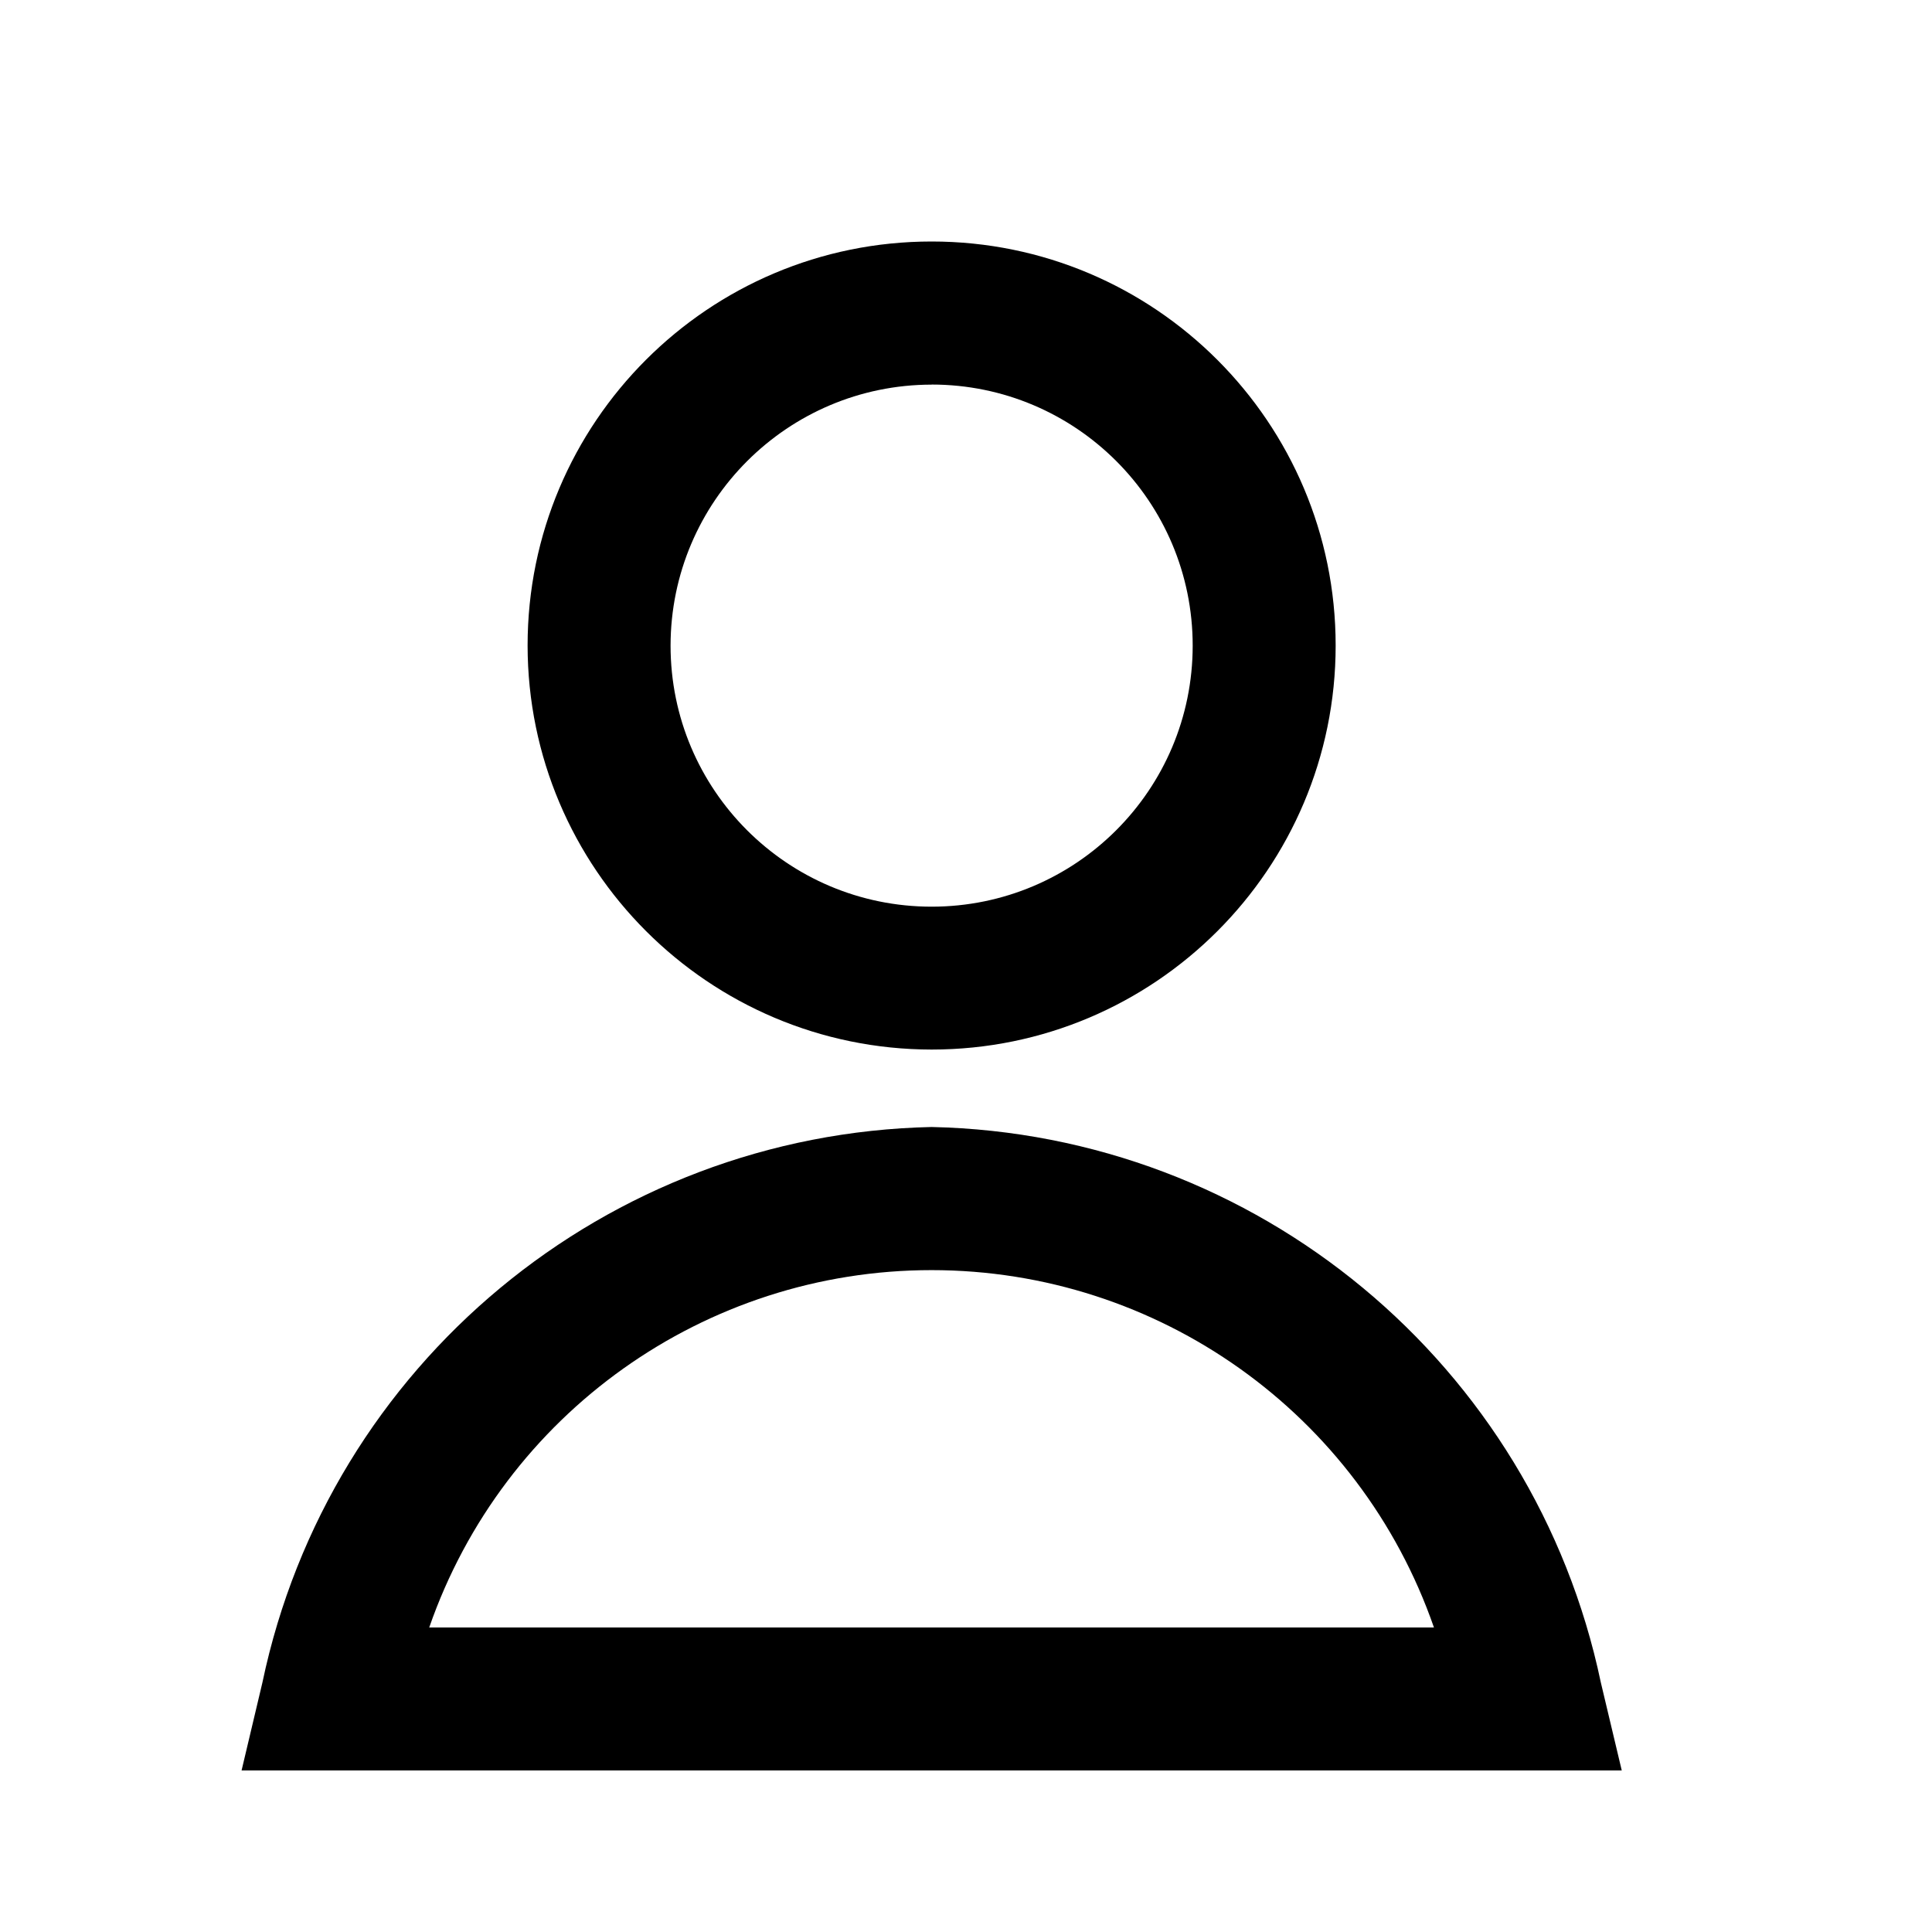
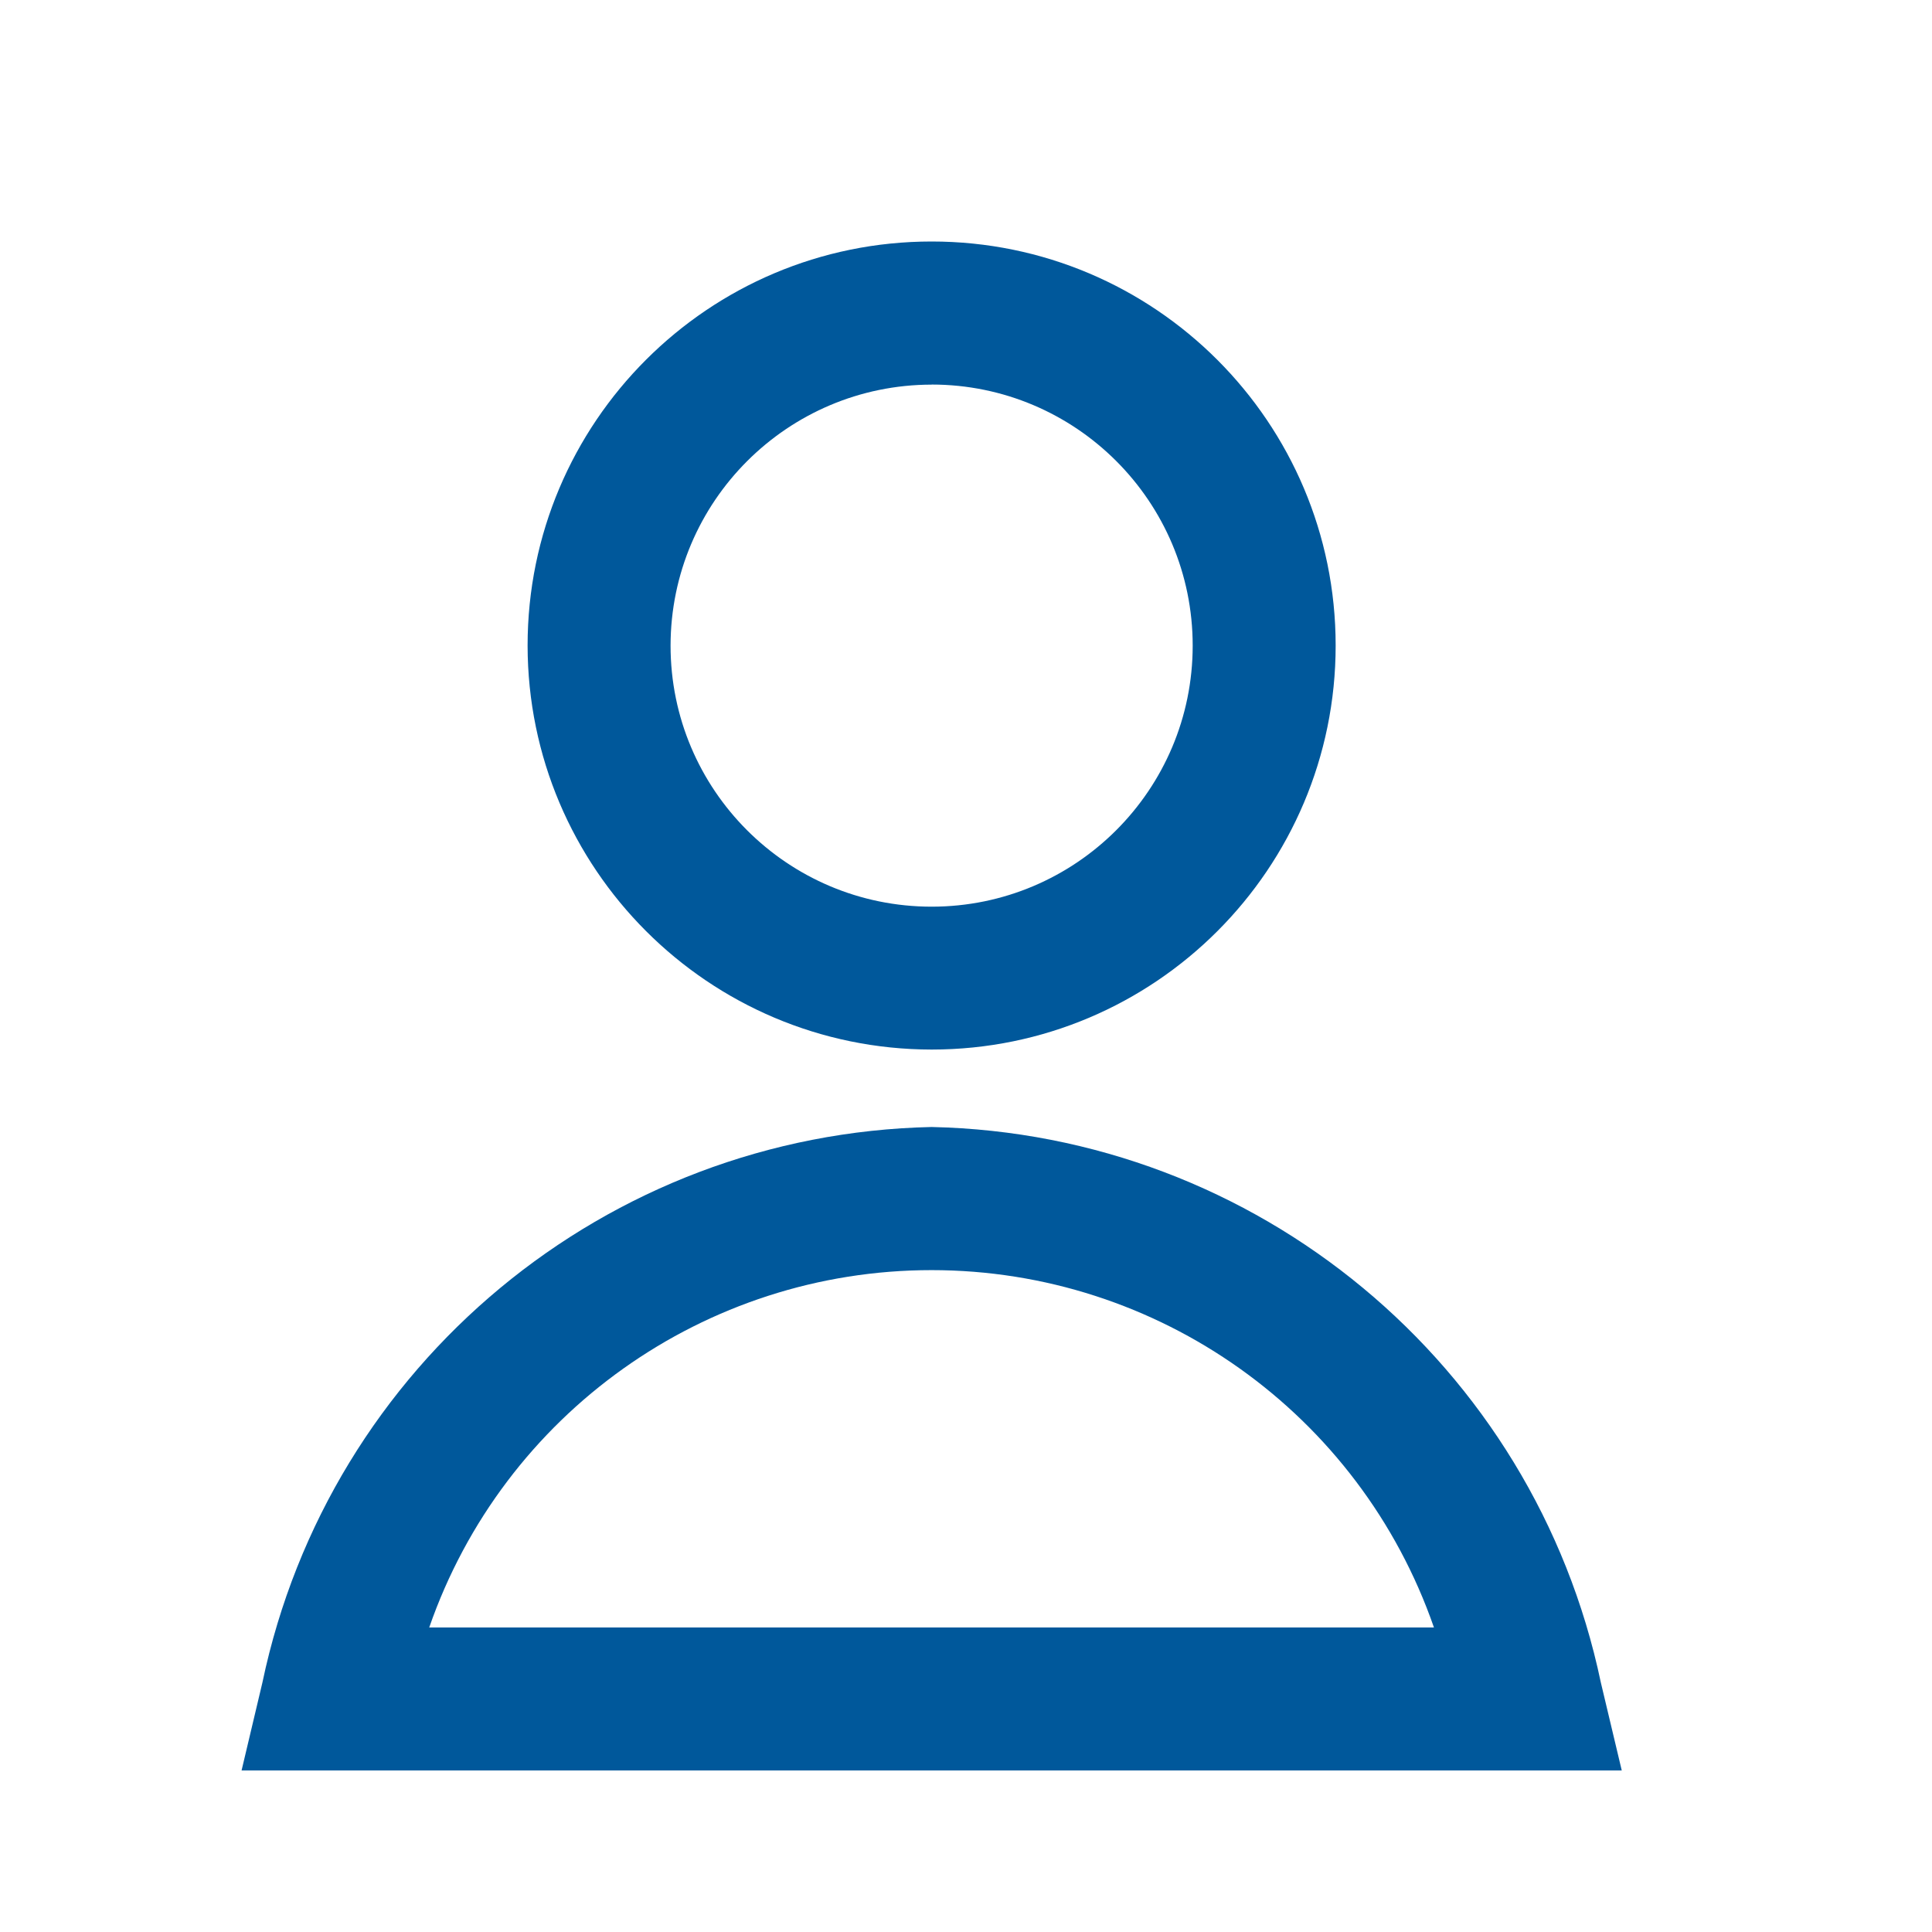
<svg xmlns="http://www.w3.org/2000/svg" width="24" height="24" viewBox="0 0 24 24">
  <g id="그룹_10" data-name="그룹 10" transform="translate(-656 -87)">
    <rect id="사각형_47" data-name="사각형 47" width="24" height="24" transform="translate(656 87)" fill="none" />
-     <path id="패스_3" data-name="패스 3" d="M29.614,27.96a5.019,5.019,0,1,0-5.019-5.019A5.024,5.024,0,0,0,29.614,27.96Zm0-8.261a3.243,3.243,0,1,1-3.243,3.243A3.246,3.246,0,0,1,29.614,19.7Zm8.313,16.123a8.686,8.686,0,0,0-8.313-6.9,8.686,8.686,0,0,0-8.313,6.9l-.259,1.093H38.187Zm-14.554-.683a6.606,6.606,0,0,1,12.481,0Z" transform="translate(637.959 72.078)" />
+     <path id="패스_3" fill="#00589b" data-name="패스 3" d="M29.614,27.96a5.019,5.019,0,1,0-5.019-5.019A5.024,5.024,0,0,0,29.614,27.96Zm0-8.261a3.243,3.243,0,1,1-3.243,3.243A3.246,3.246,0,0,1,29.614,19.7Zm8.313,16.123a8.686,8.686,0,0,0-8.313-6.9,8.686,8.686,0,0,0-8.313,6.9l-.259,1.093H38.187Zm-14.554-.683a6.606,6.606,0,0,1,12.481,0Z" transform="translate(637.959 72.078)" />
  </g>
</svg>
